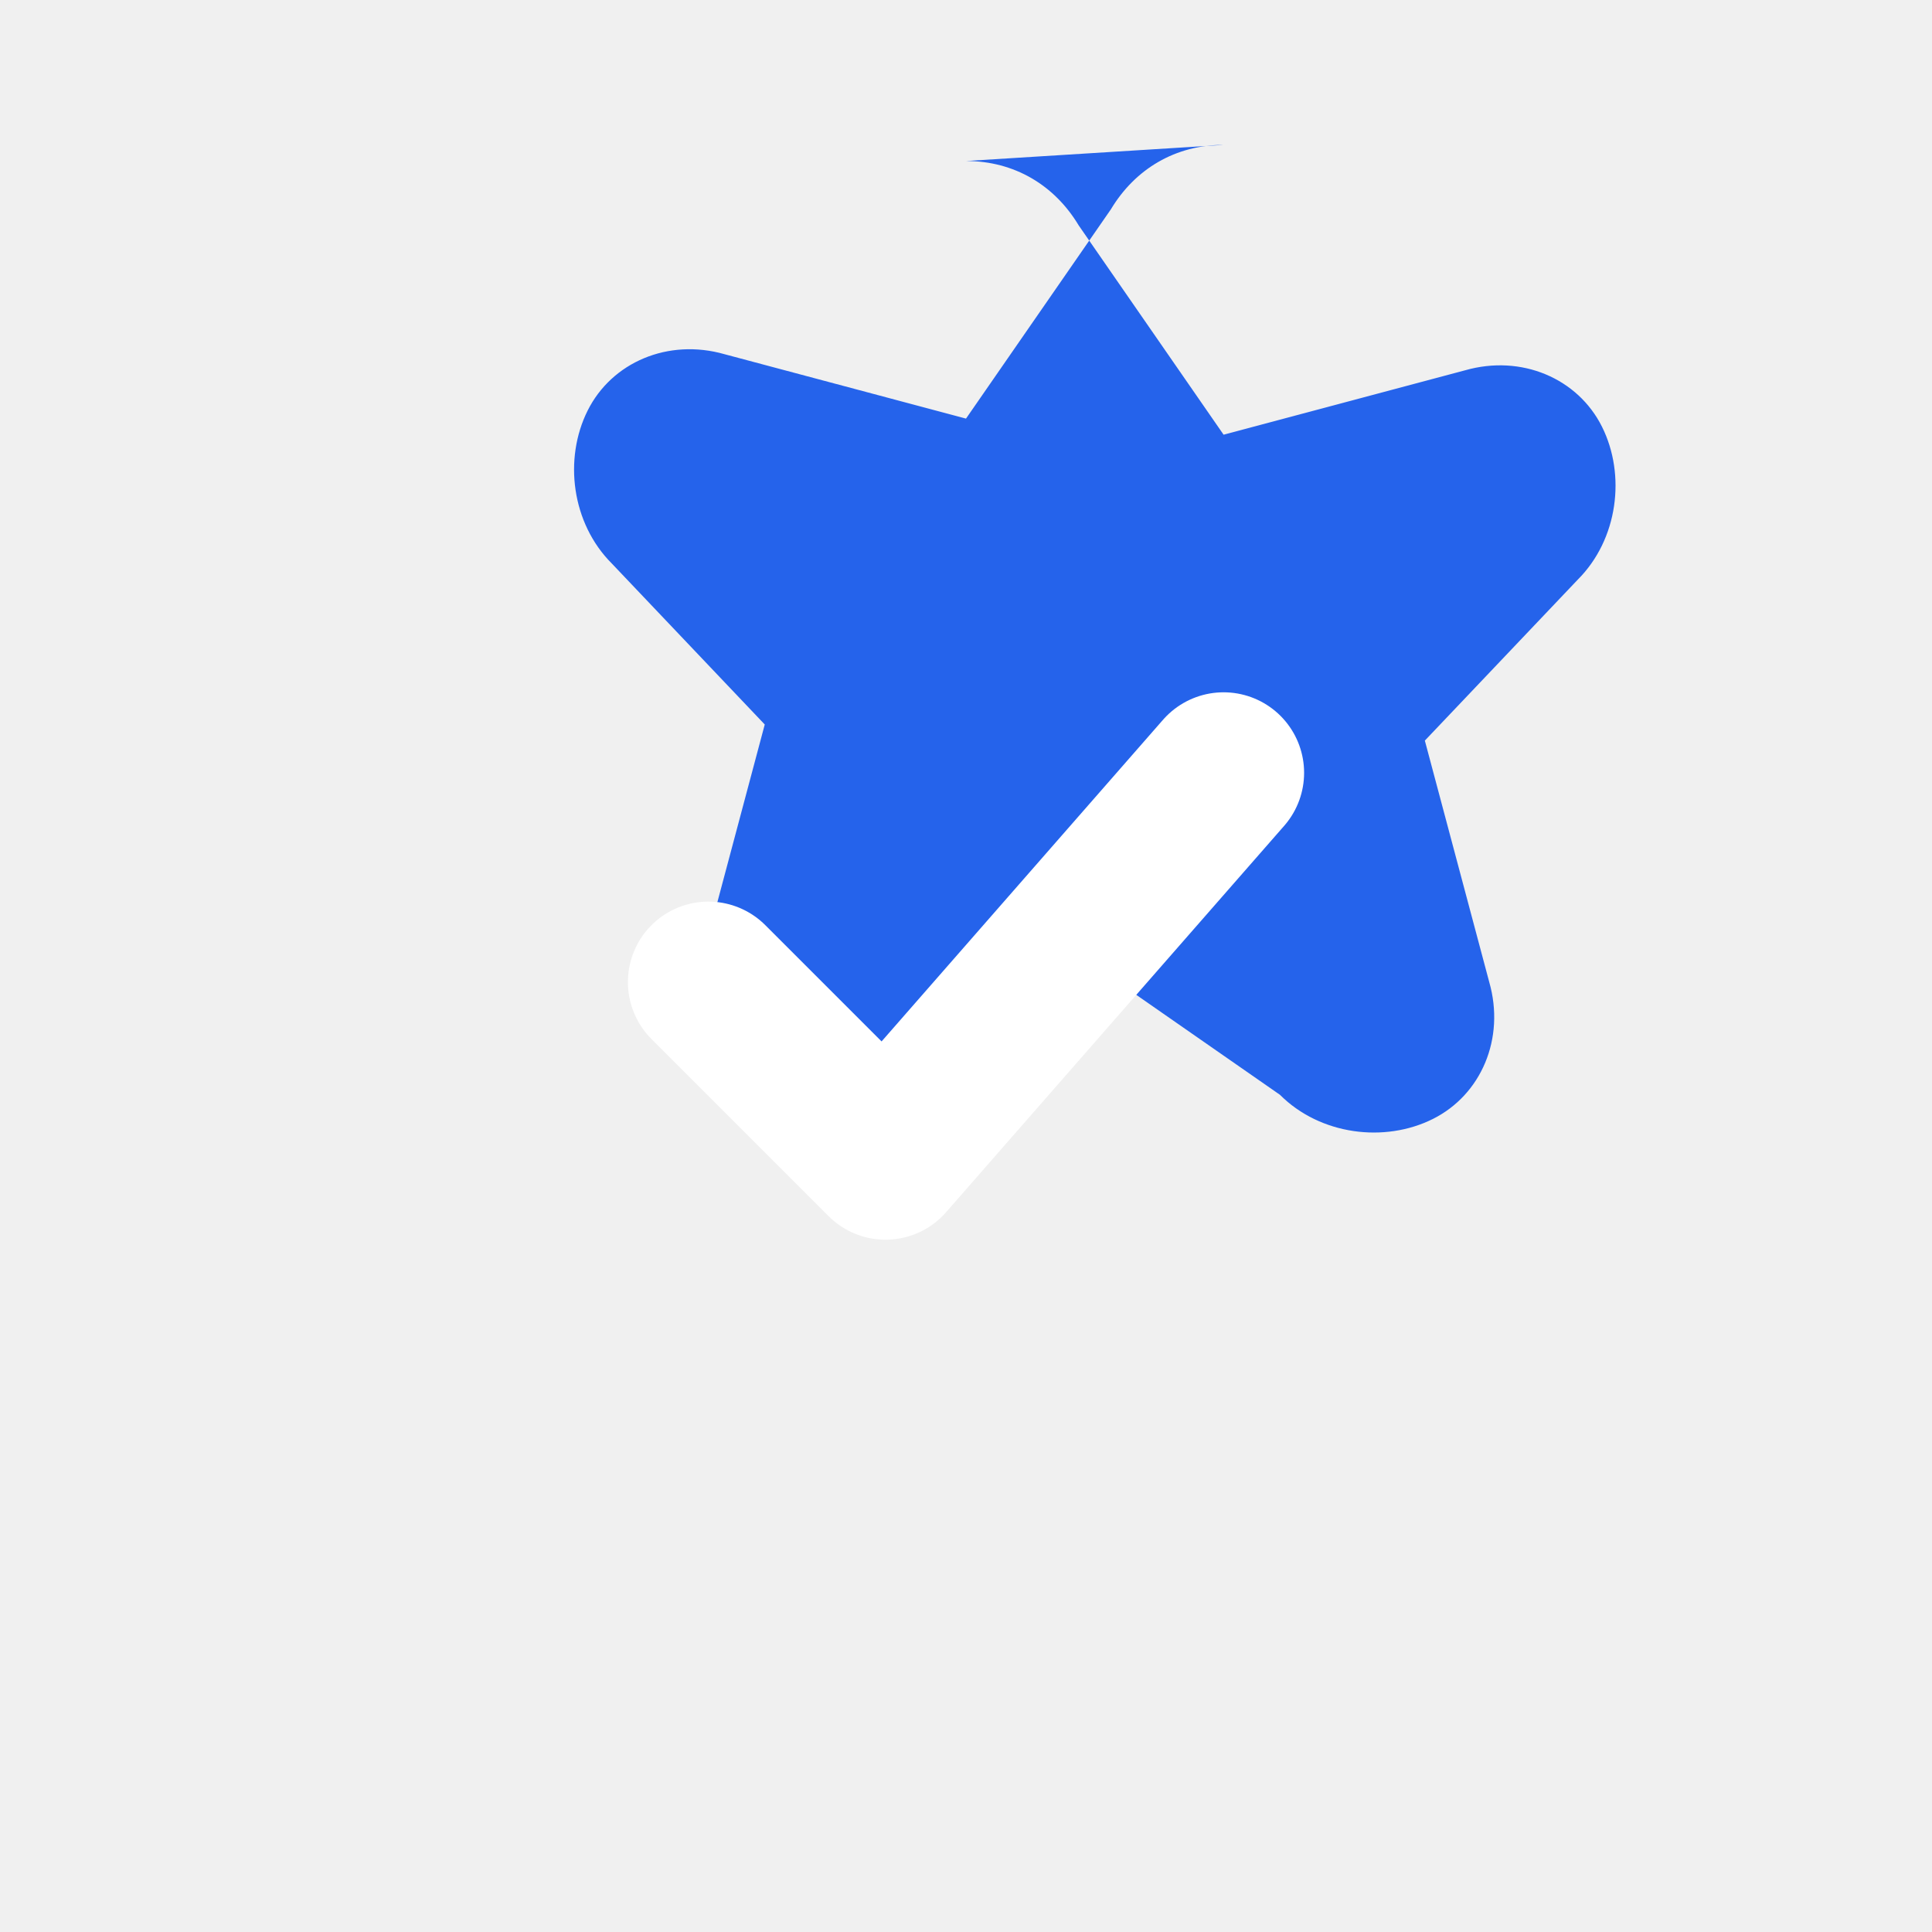
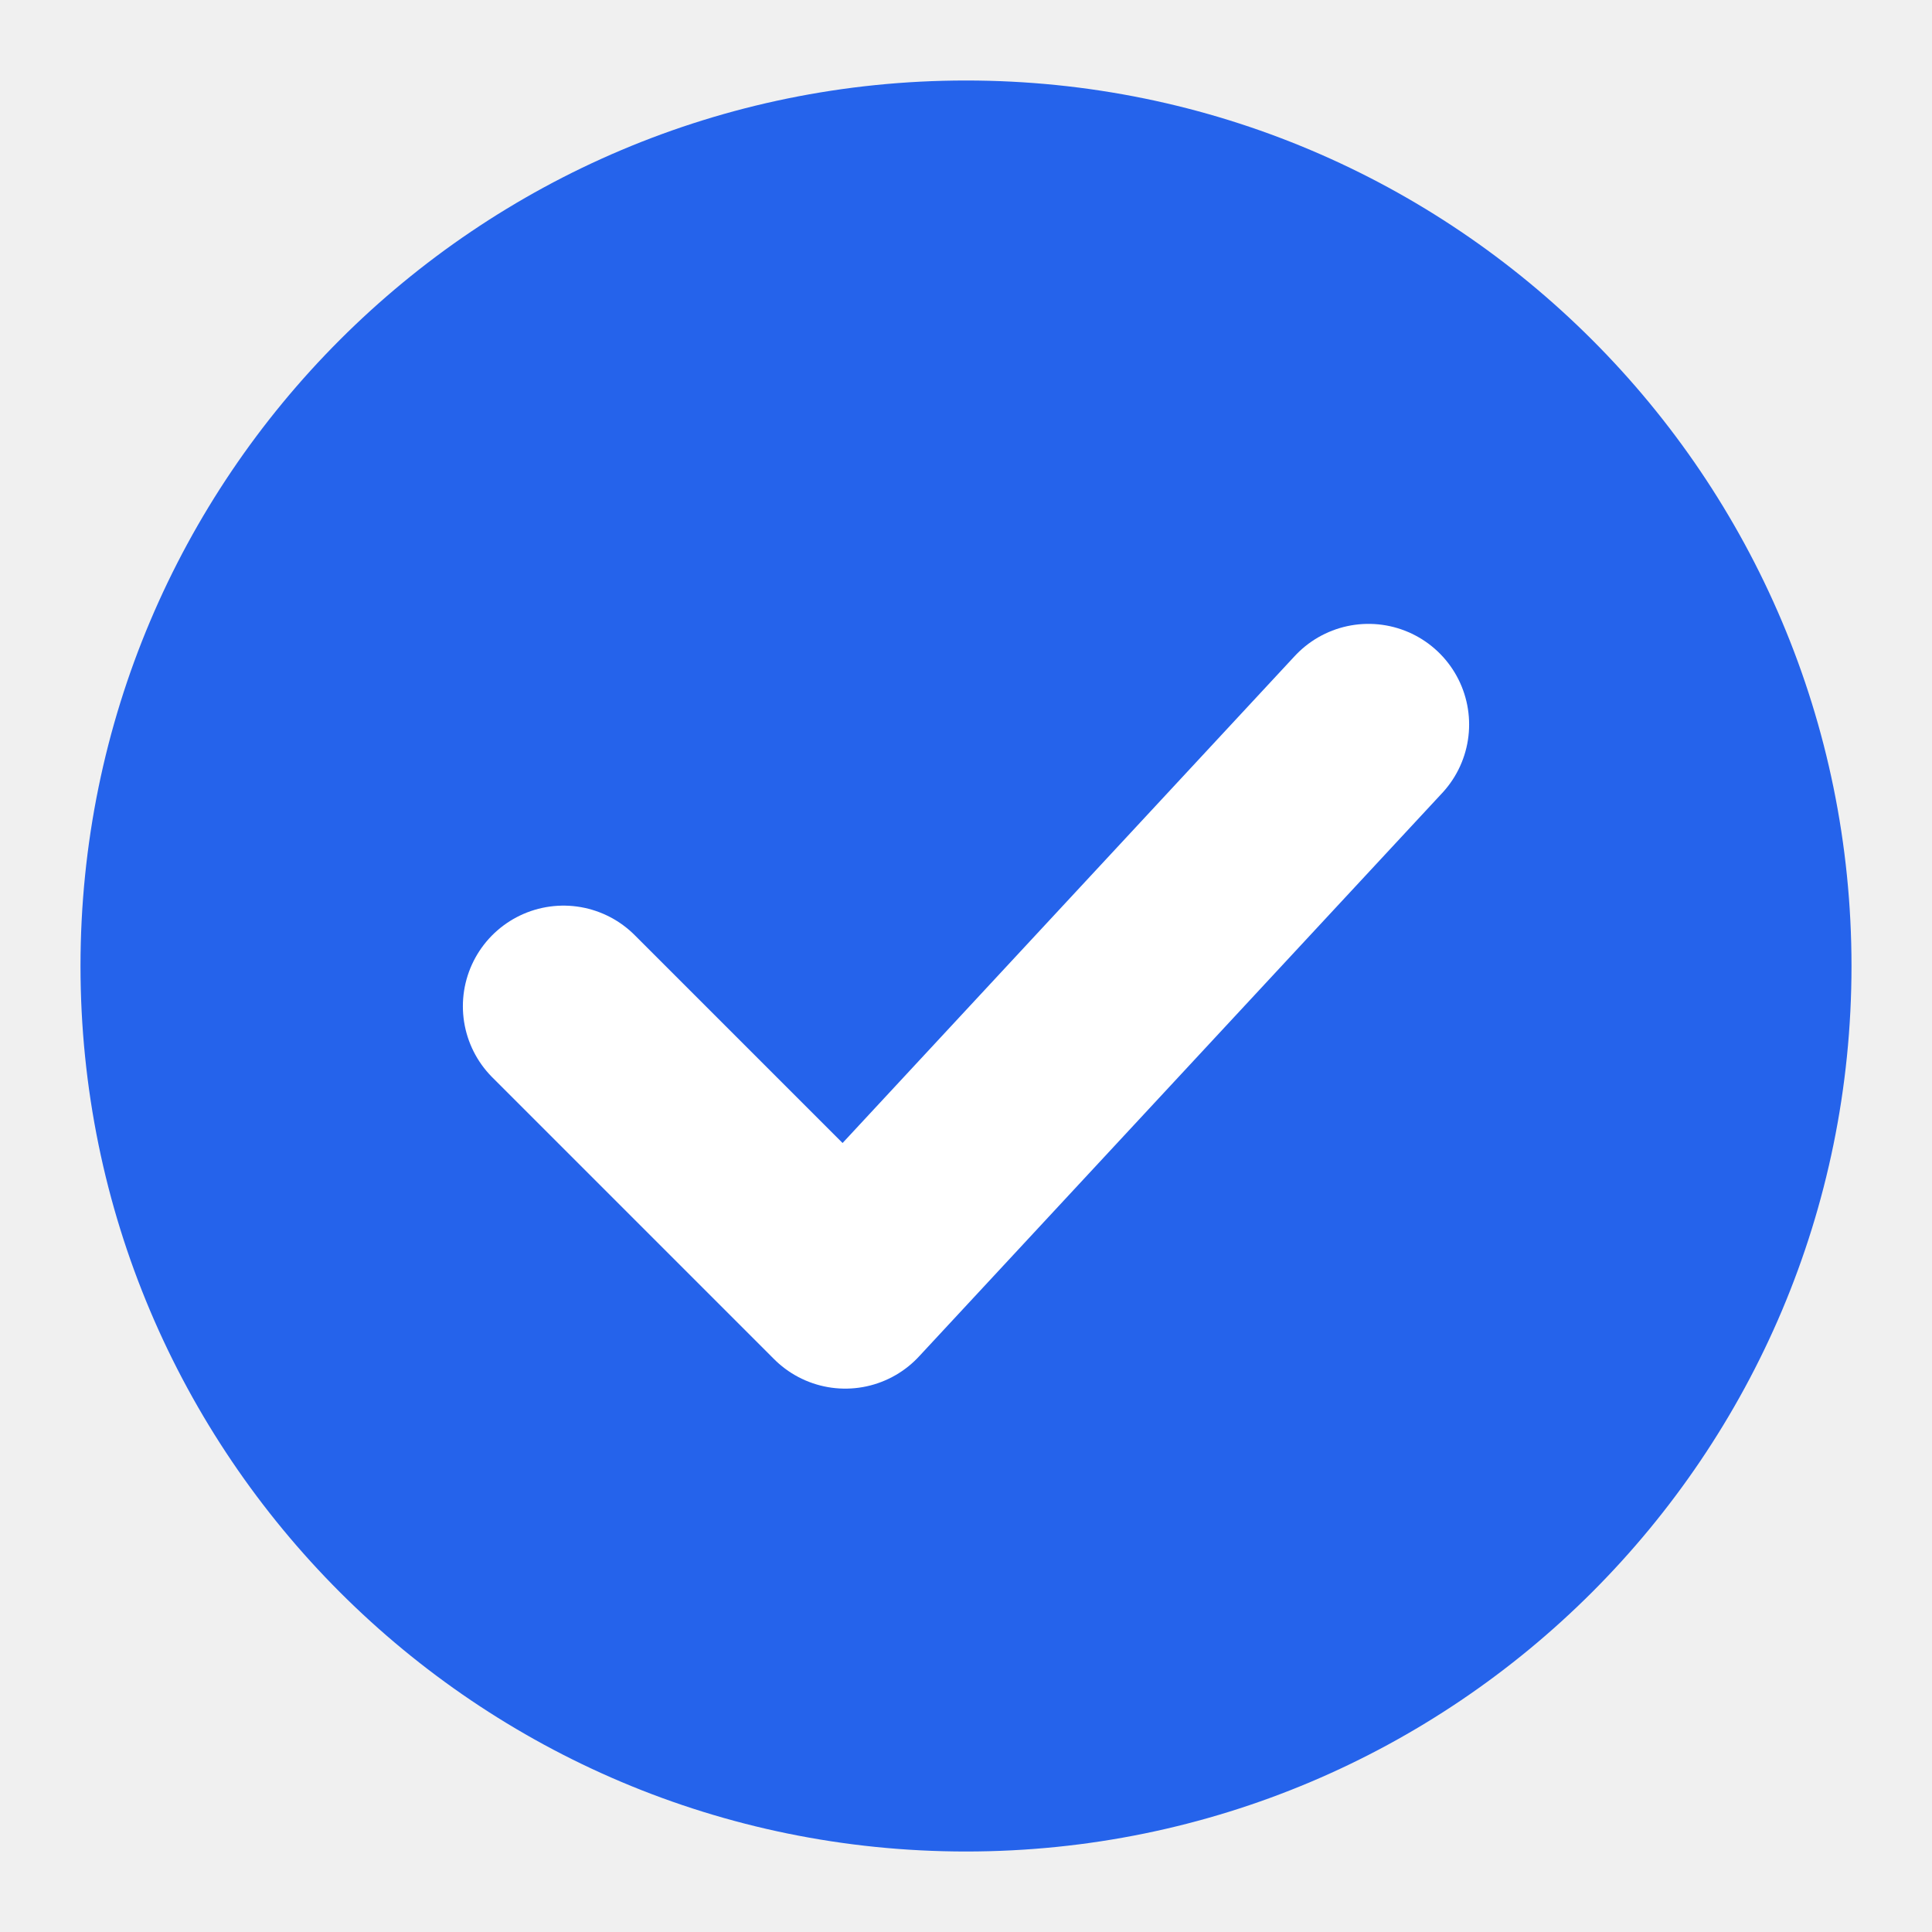
<svg xmlns="http://www.w3.org/2000/svg" viewBox="0 0 24 24">
-   <path fill="#2563EB" d="M12 2c.6 0 1.1.3 1.4.8l1.8 2.6 3-.8c.7-.2 1.4.1 1.7.7.3.6.2 1.4-.3 1.9l-1.9 2 .8 3c.2.7-.1 1.4-.7 1.7-.6.3-1.4.2-1.9-.3L13.6 12l-2.3 1.6c-.5.4-1.3.4-1.9.1-.6-.3-.9-1-.7-1.7l.8-3-1.9-2c-.5-.5-.6-1.3-.3-1.9.3-.6 1-.9 1.7-.7l3 .8 1.8-2.6c.3-.5.8-.8 1.4-.8z" />
-   <path fill="none" stroke="white" stroke-width="2" stroke-linecap="round" stroke-linejoin="round" d="M8.8 12.2l2.2 2.2 4.2-4.8" />
+   <circle cx="12" cy="12" r="11" fill="#2563EB" />
+   <path fill="none" stroke="white" stroke-width="2.5" stroke-linecap="round" stroke-linejoin="round" d="M7 12.5l3.5 3.5 6.5-7" />
</svg>
